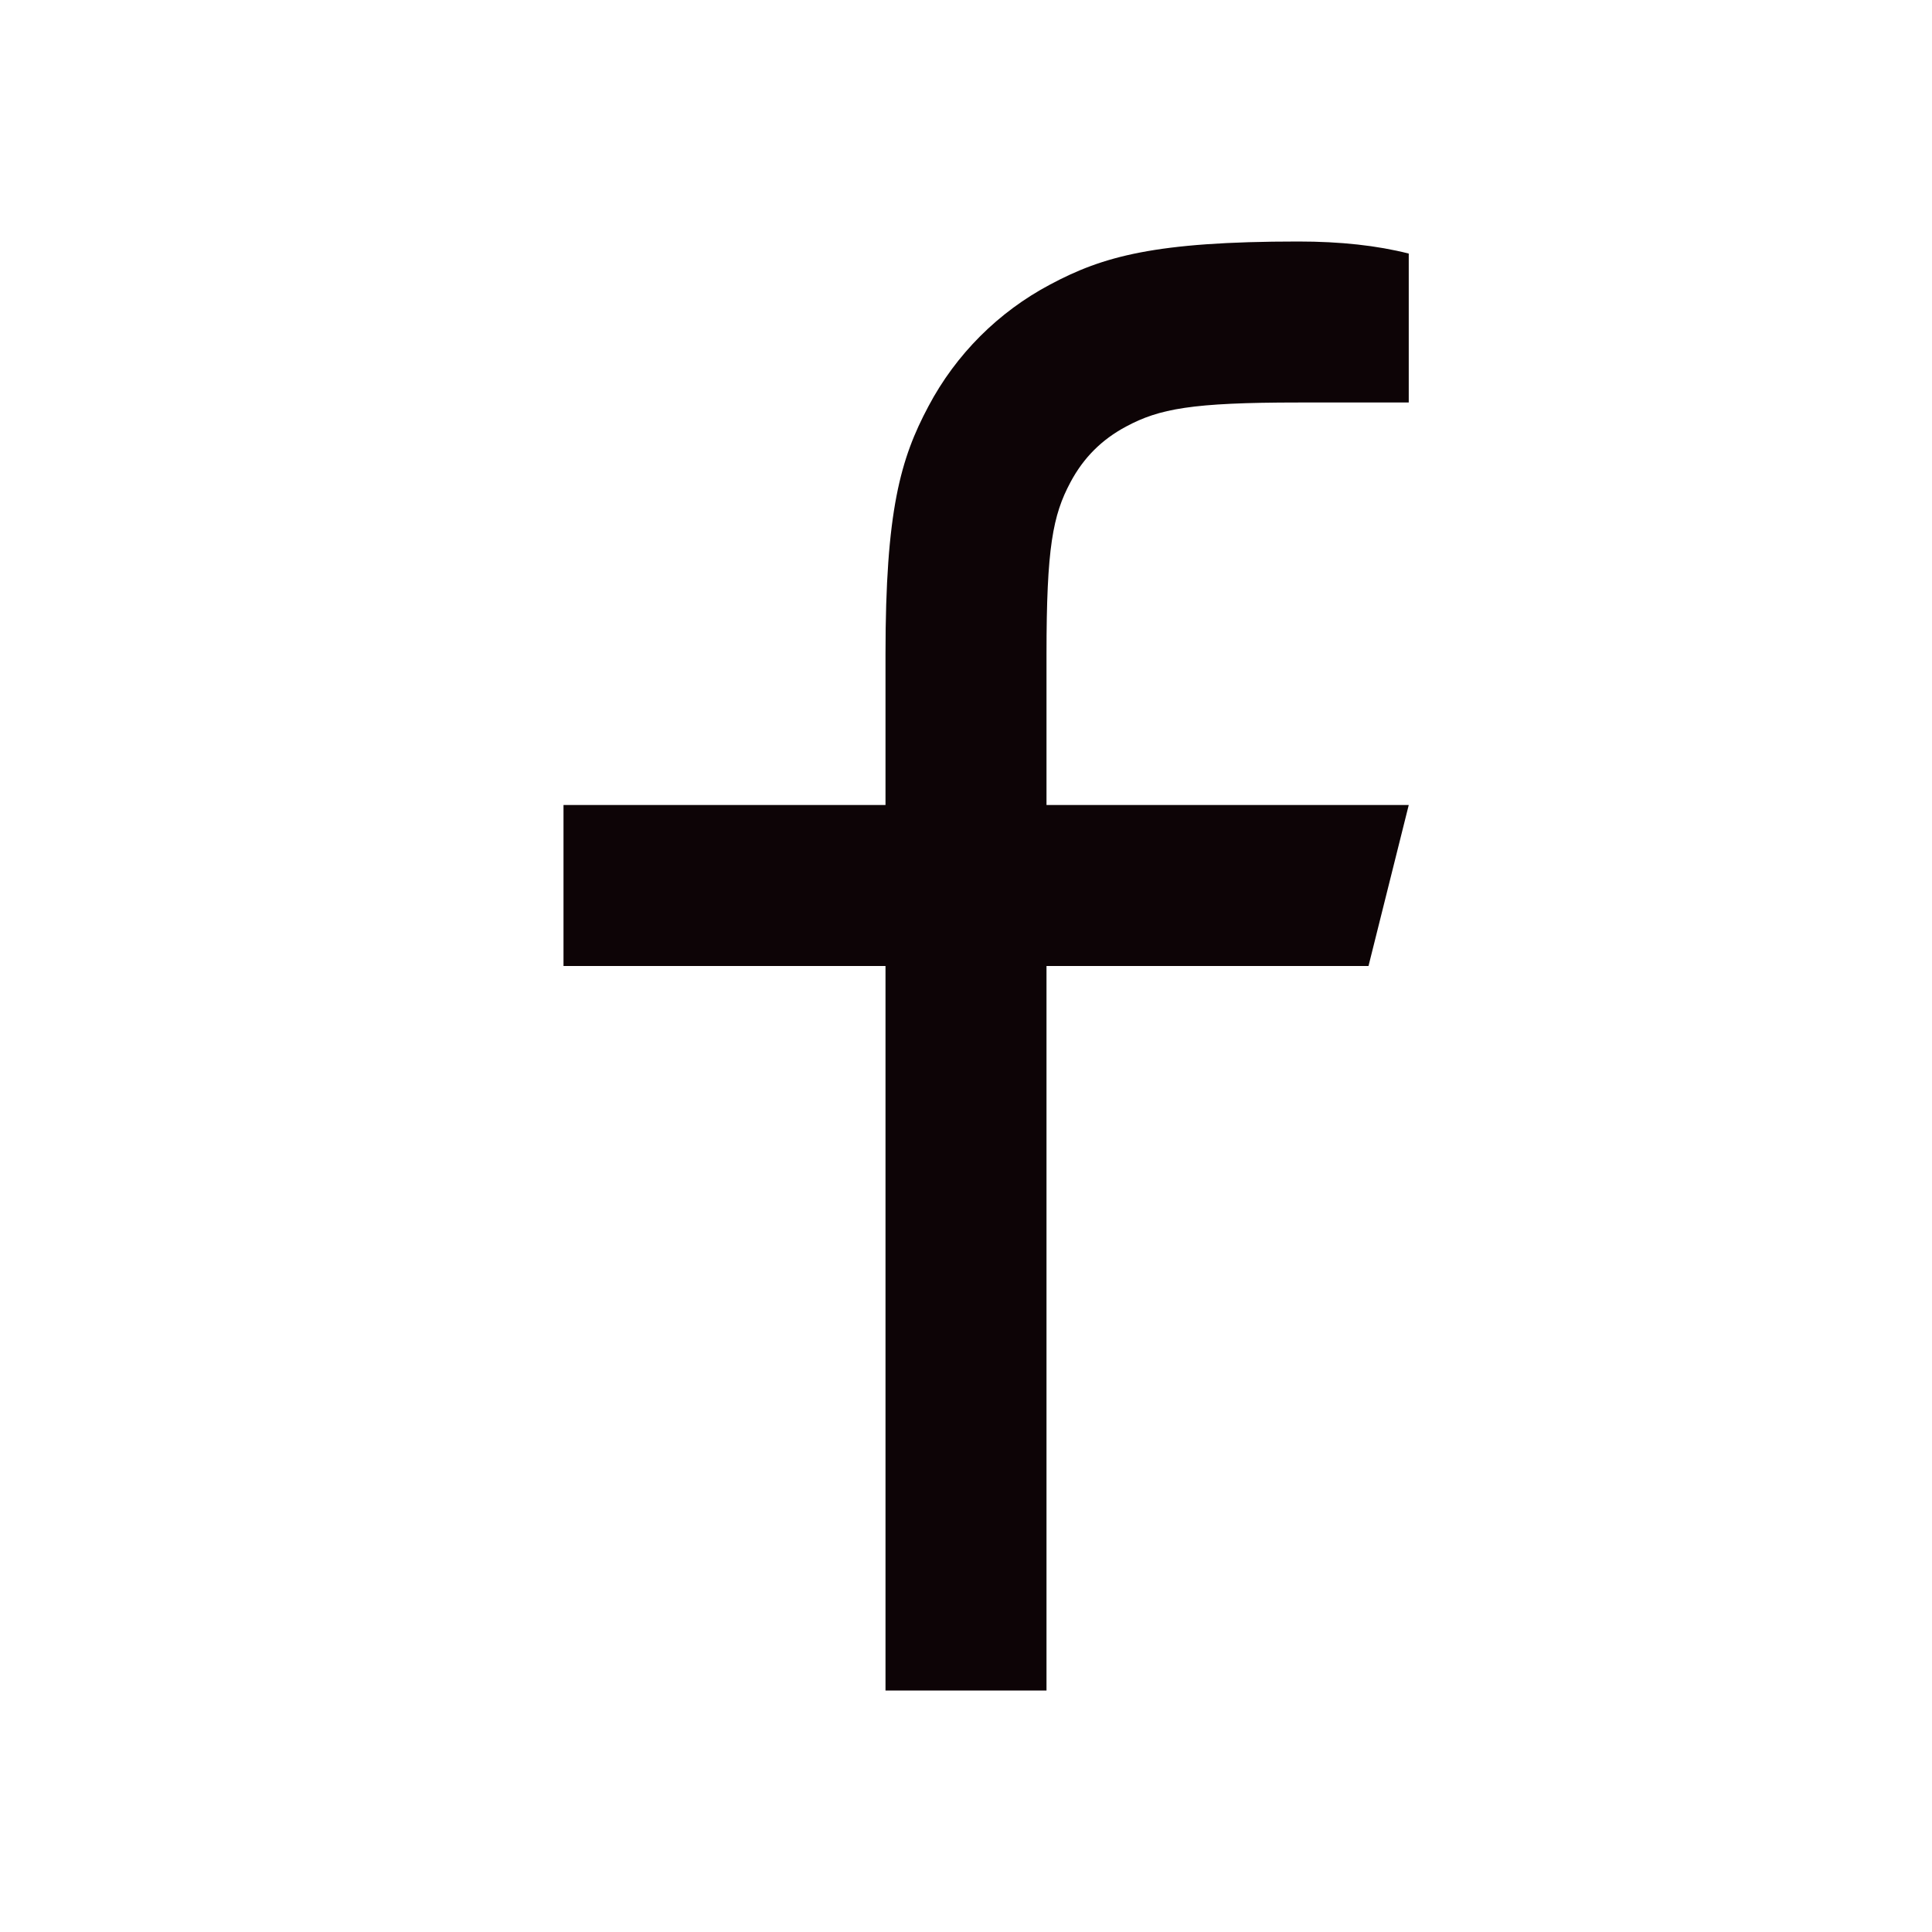
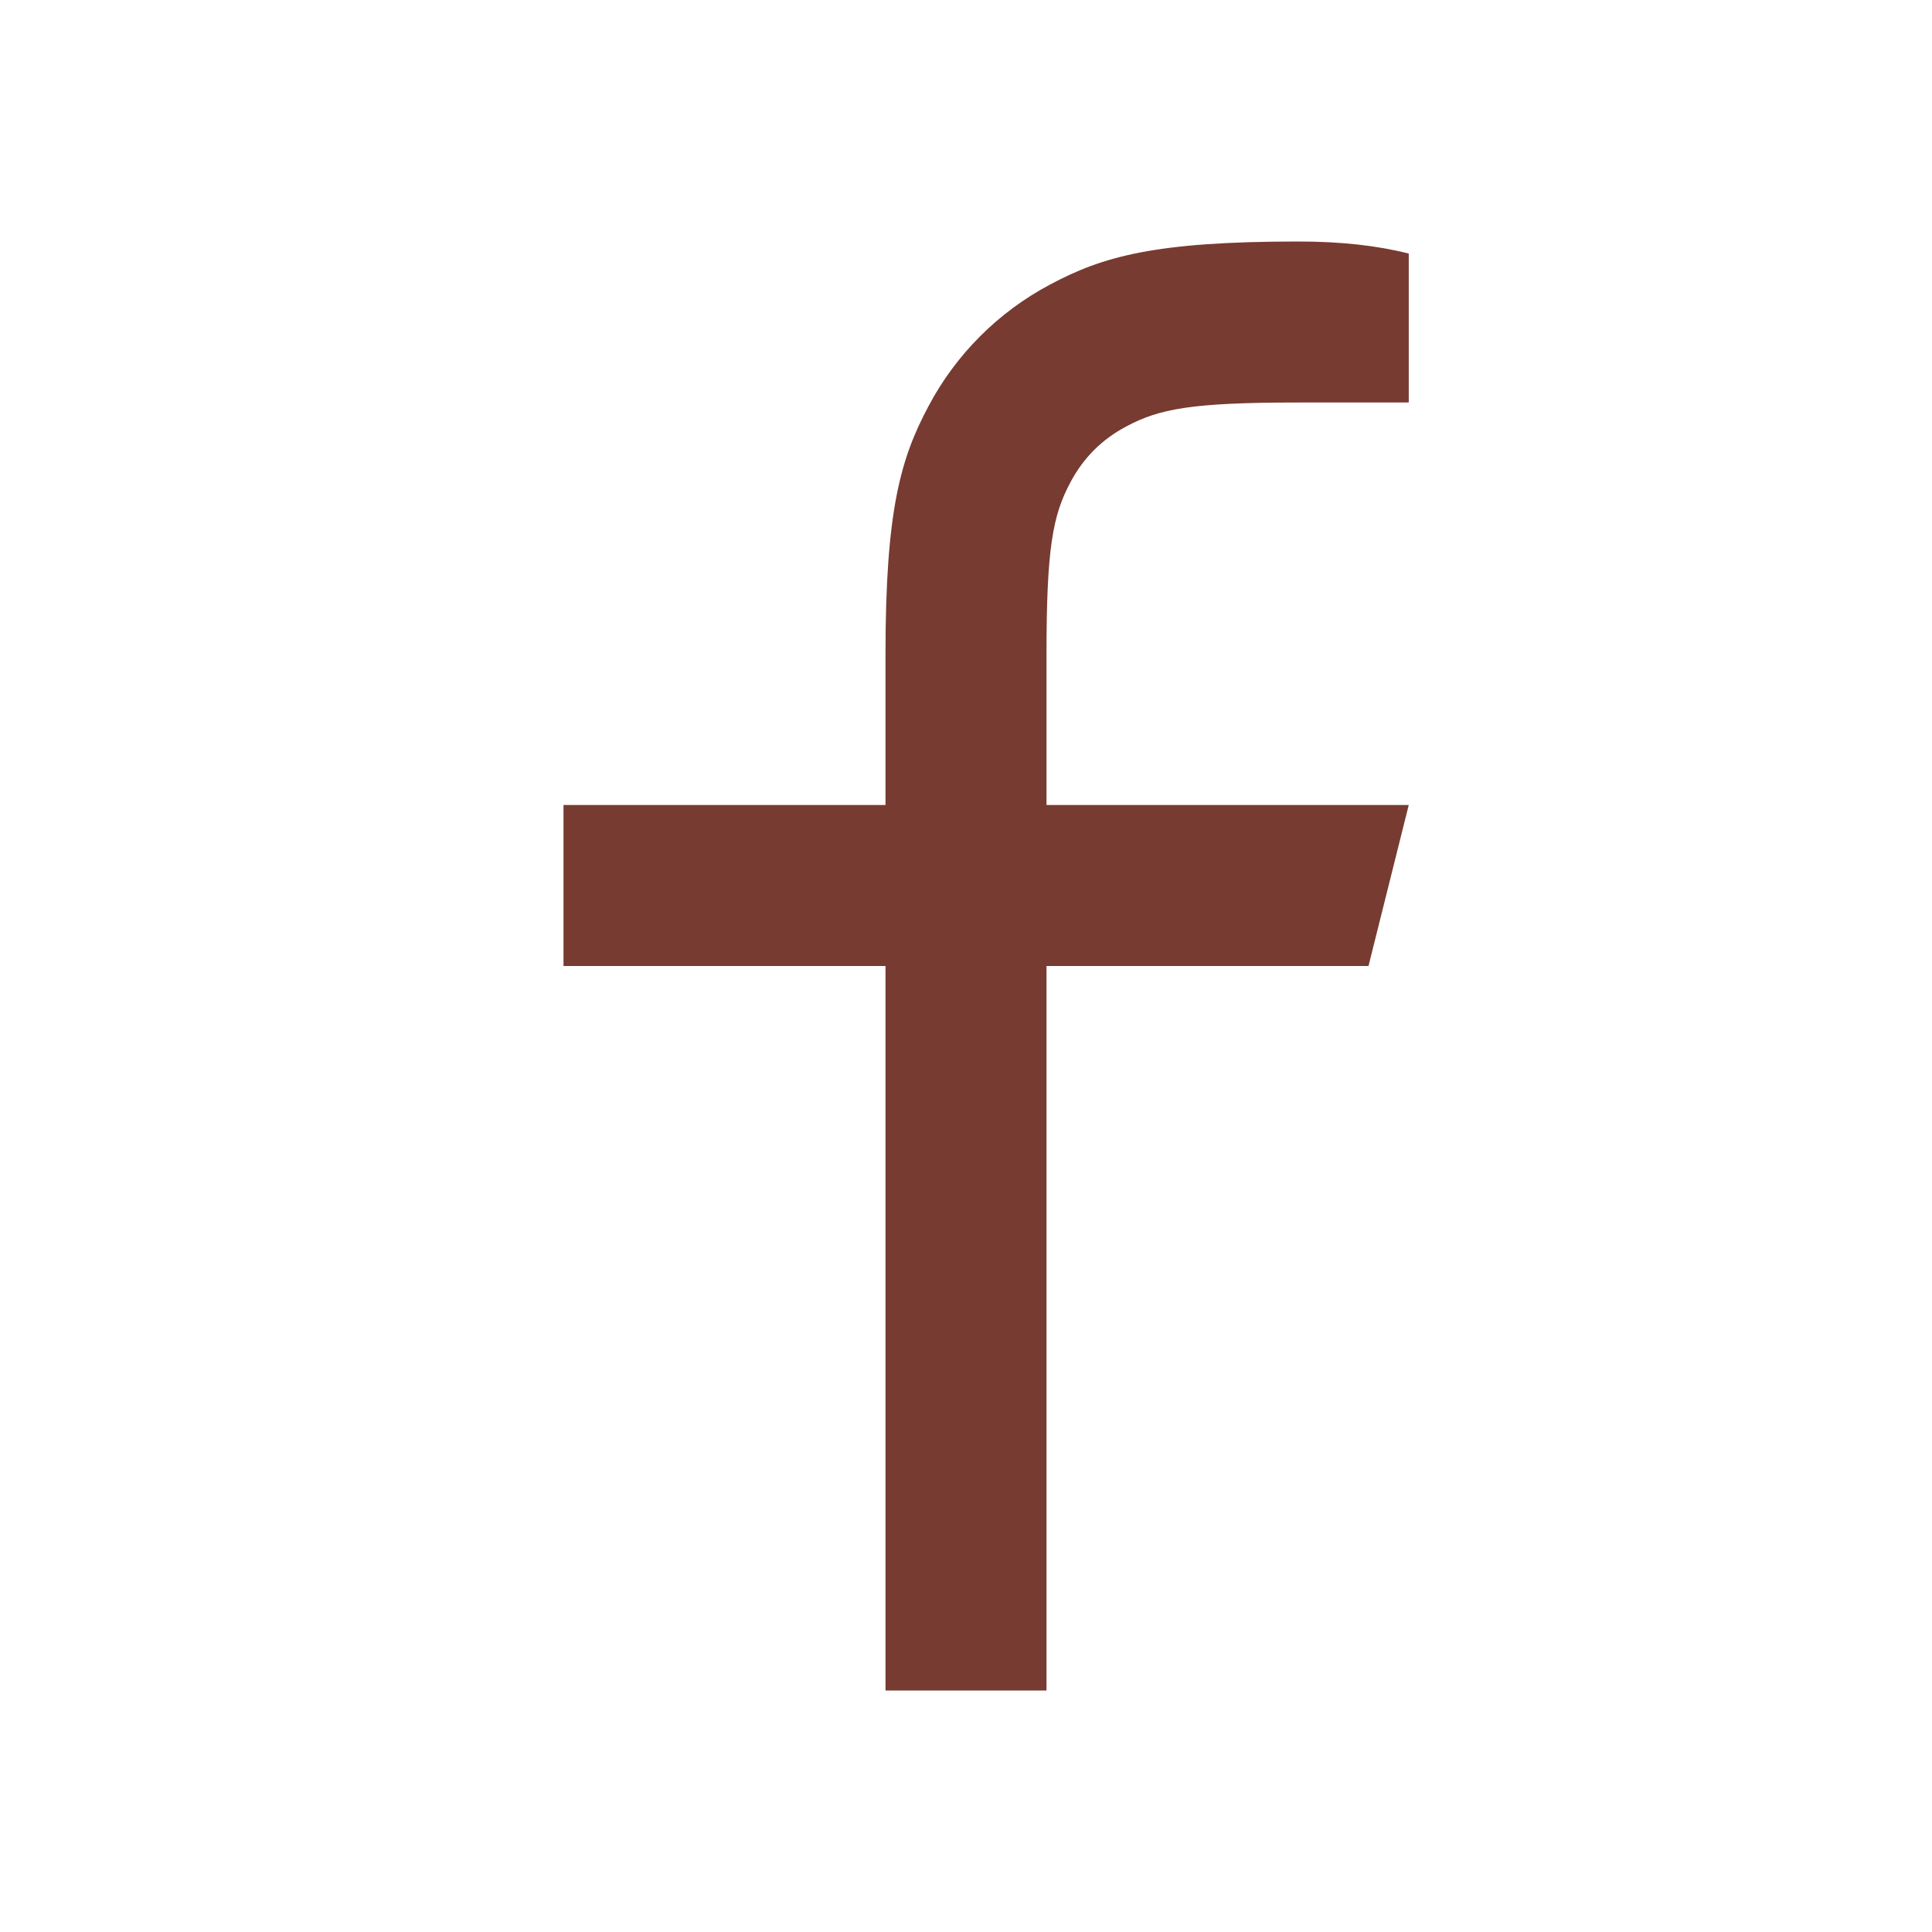
<svg xmlns="http://www.w3.org/2000/svg" width="24" height="24" viewBox="0 0 24 24" fill="none">
-   <path d="M13 10H17.5L17 12H13V21H11V12H7V10H11V8.128C11 6.345 11.186 5.698 11.534 5.046C11.875 4.402 12.402 3.875 13.046 3.534C13.698 3.186 14.345 3 16.128 3C16.65 3 17.108 3.05 17.5 3.15V5H16.128C14.804 5 14.401 5.078 13.99 5.298C13.686 5.46 13.46 5.686 13.298 5.99C13.078 6.401 13 6.804 13 8.128V10Z" fill="#0d0406" />
+   <path d="M13 10H17.5L17 12H13V21H11V12H7V10H11V8.128C11 6.345 11.186 5.698 11.534 5.046C11.875 4.402 12.402 3.875 13.046 3.534C13.698 3.186 14.345 3 16.128 3C16.65 3 17.108 3.05 17.5 3.15V5H16.128C14.804 5 14.401 5.078 13.99 5.298C13.686 5.46 13.46 5.686 13.298 5.99C13.078 6.401 13 6.804 13 8.128V10Z" fill="#773b31" />
</svg>
